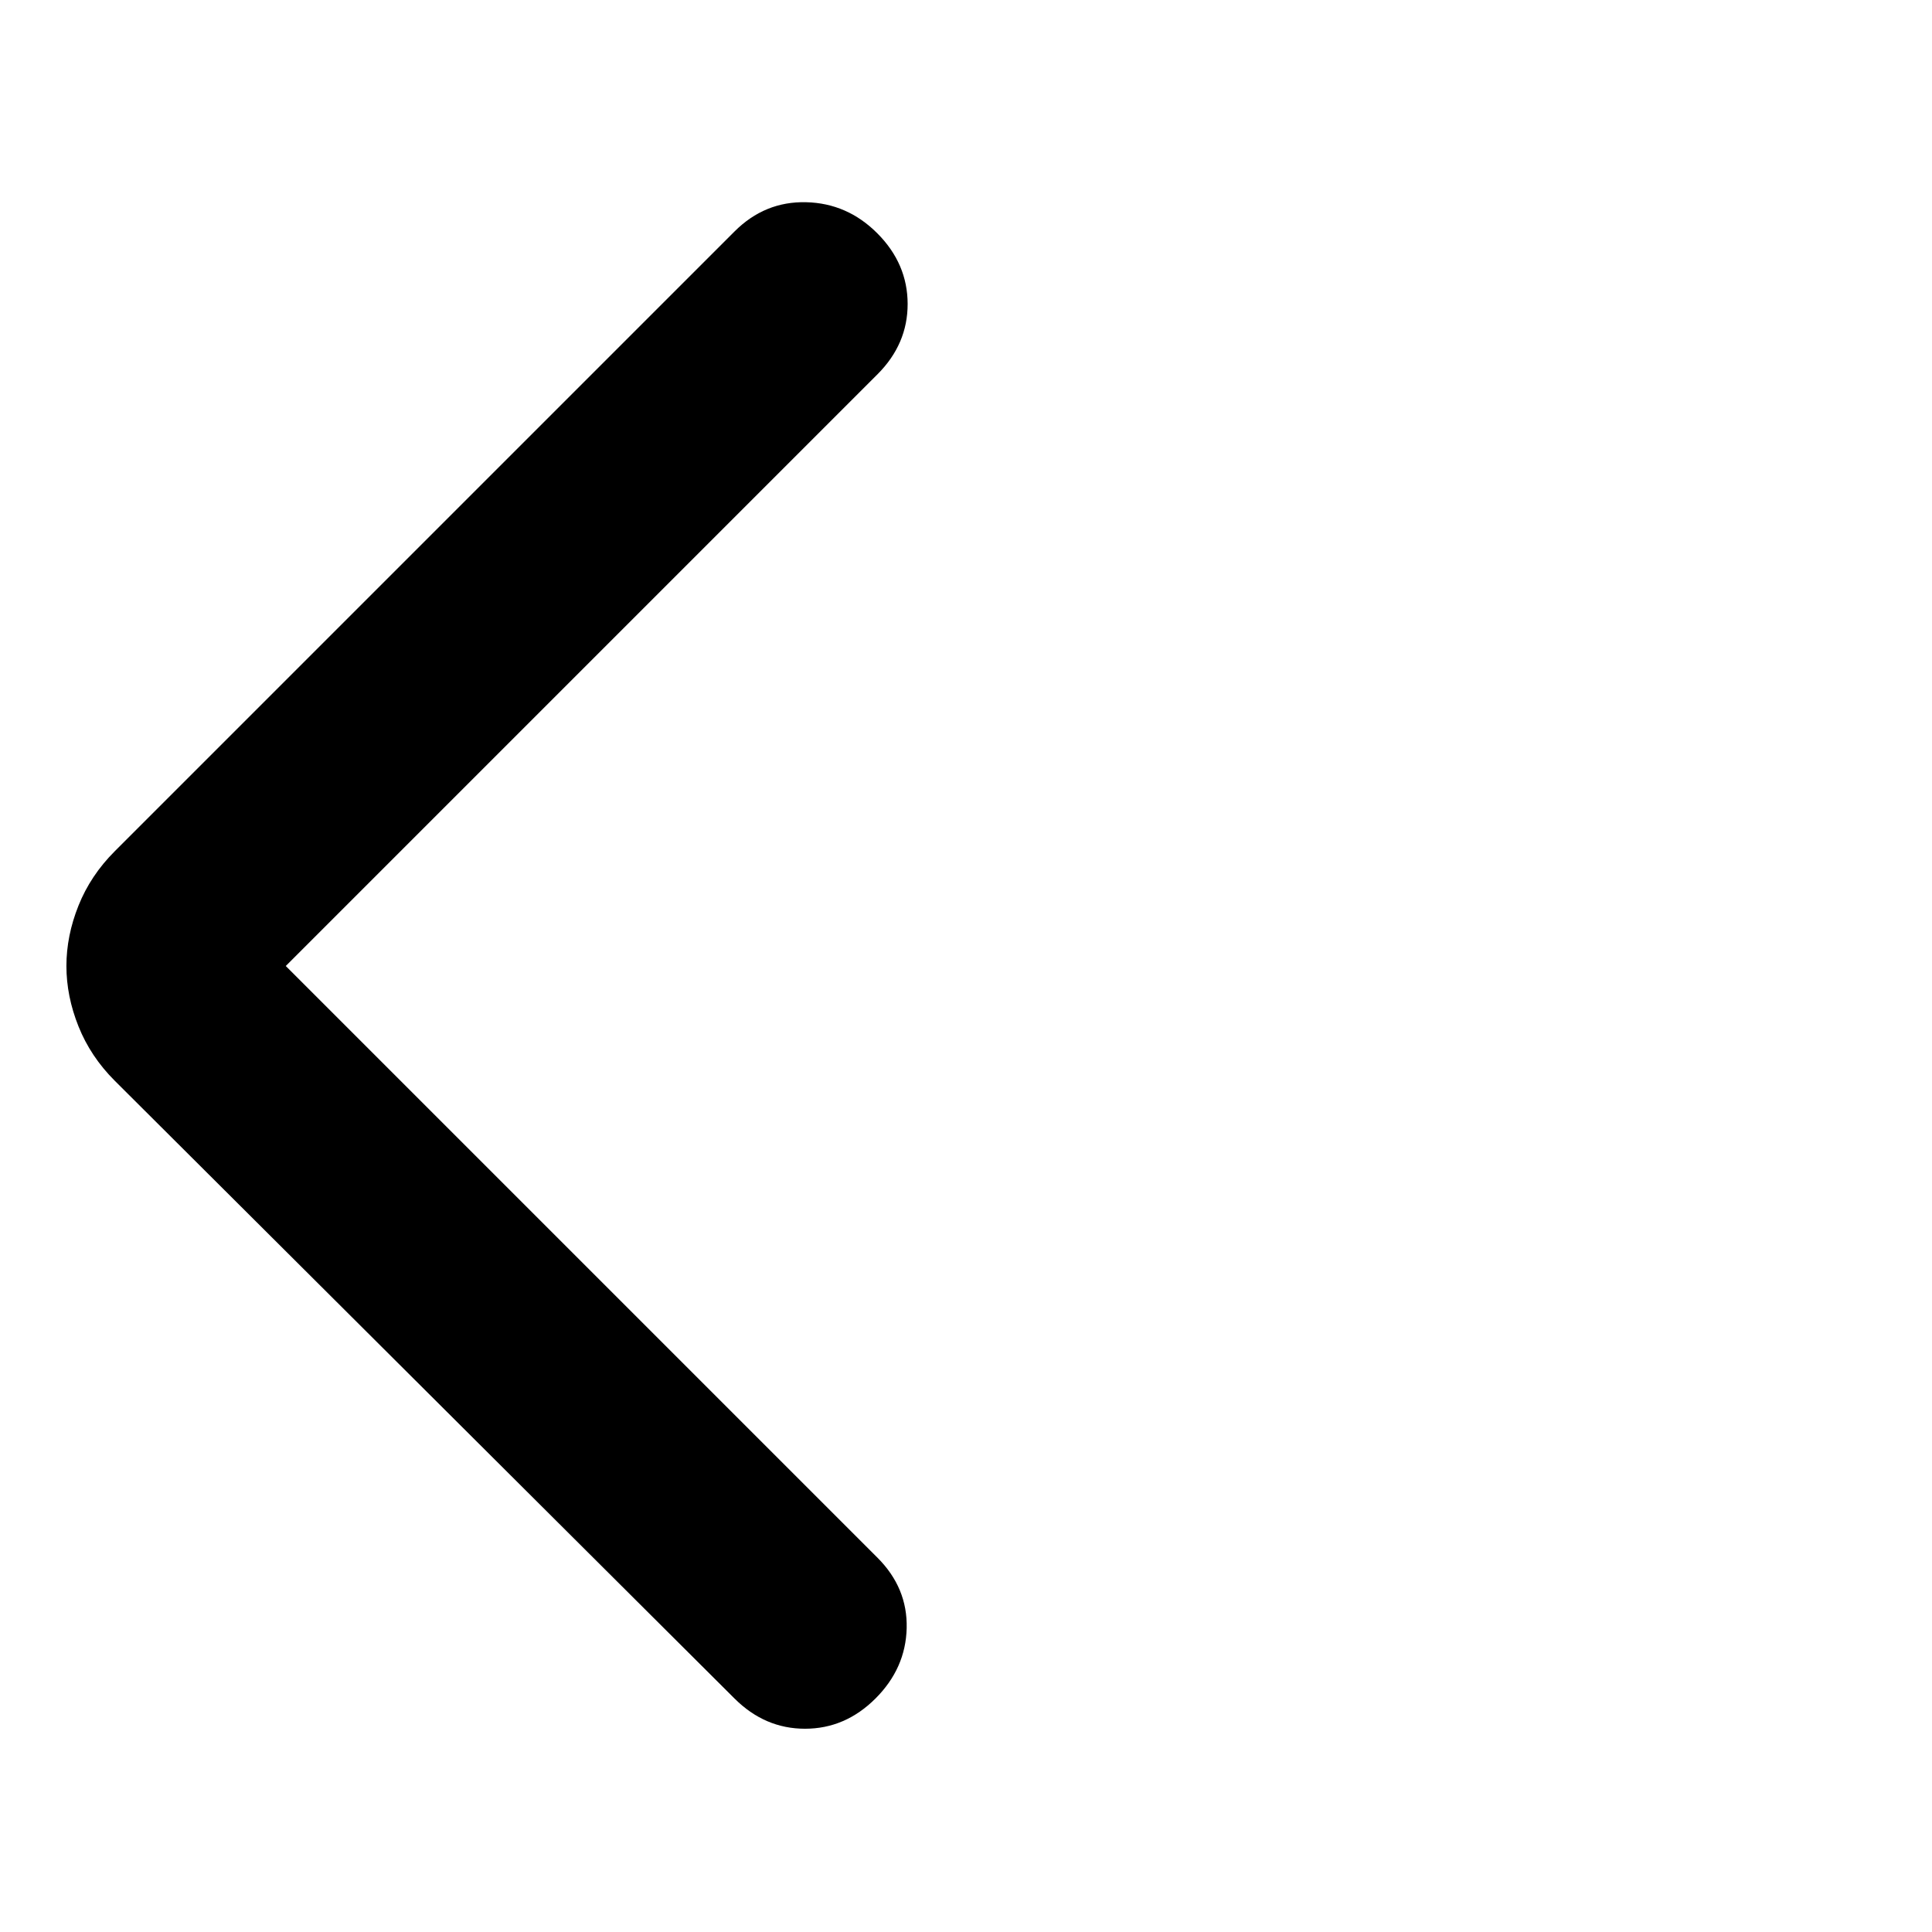
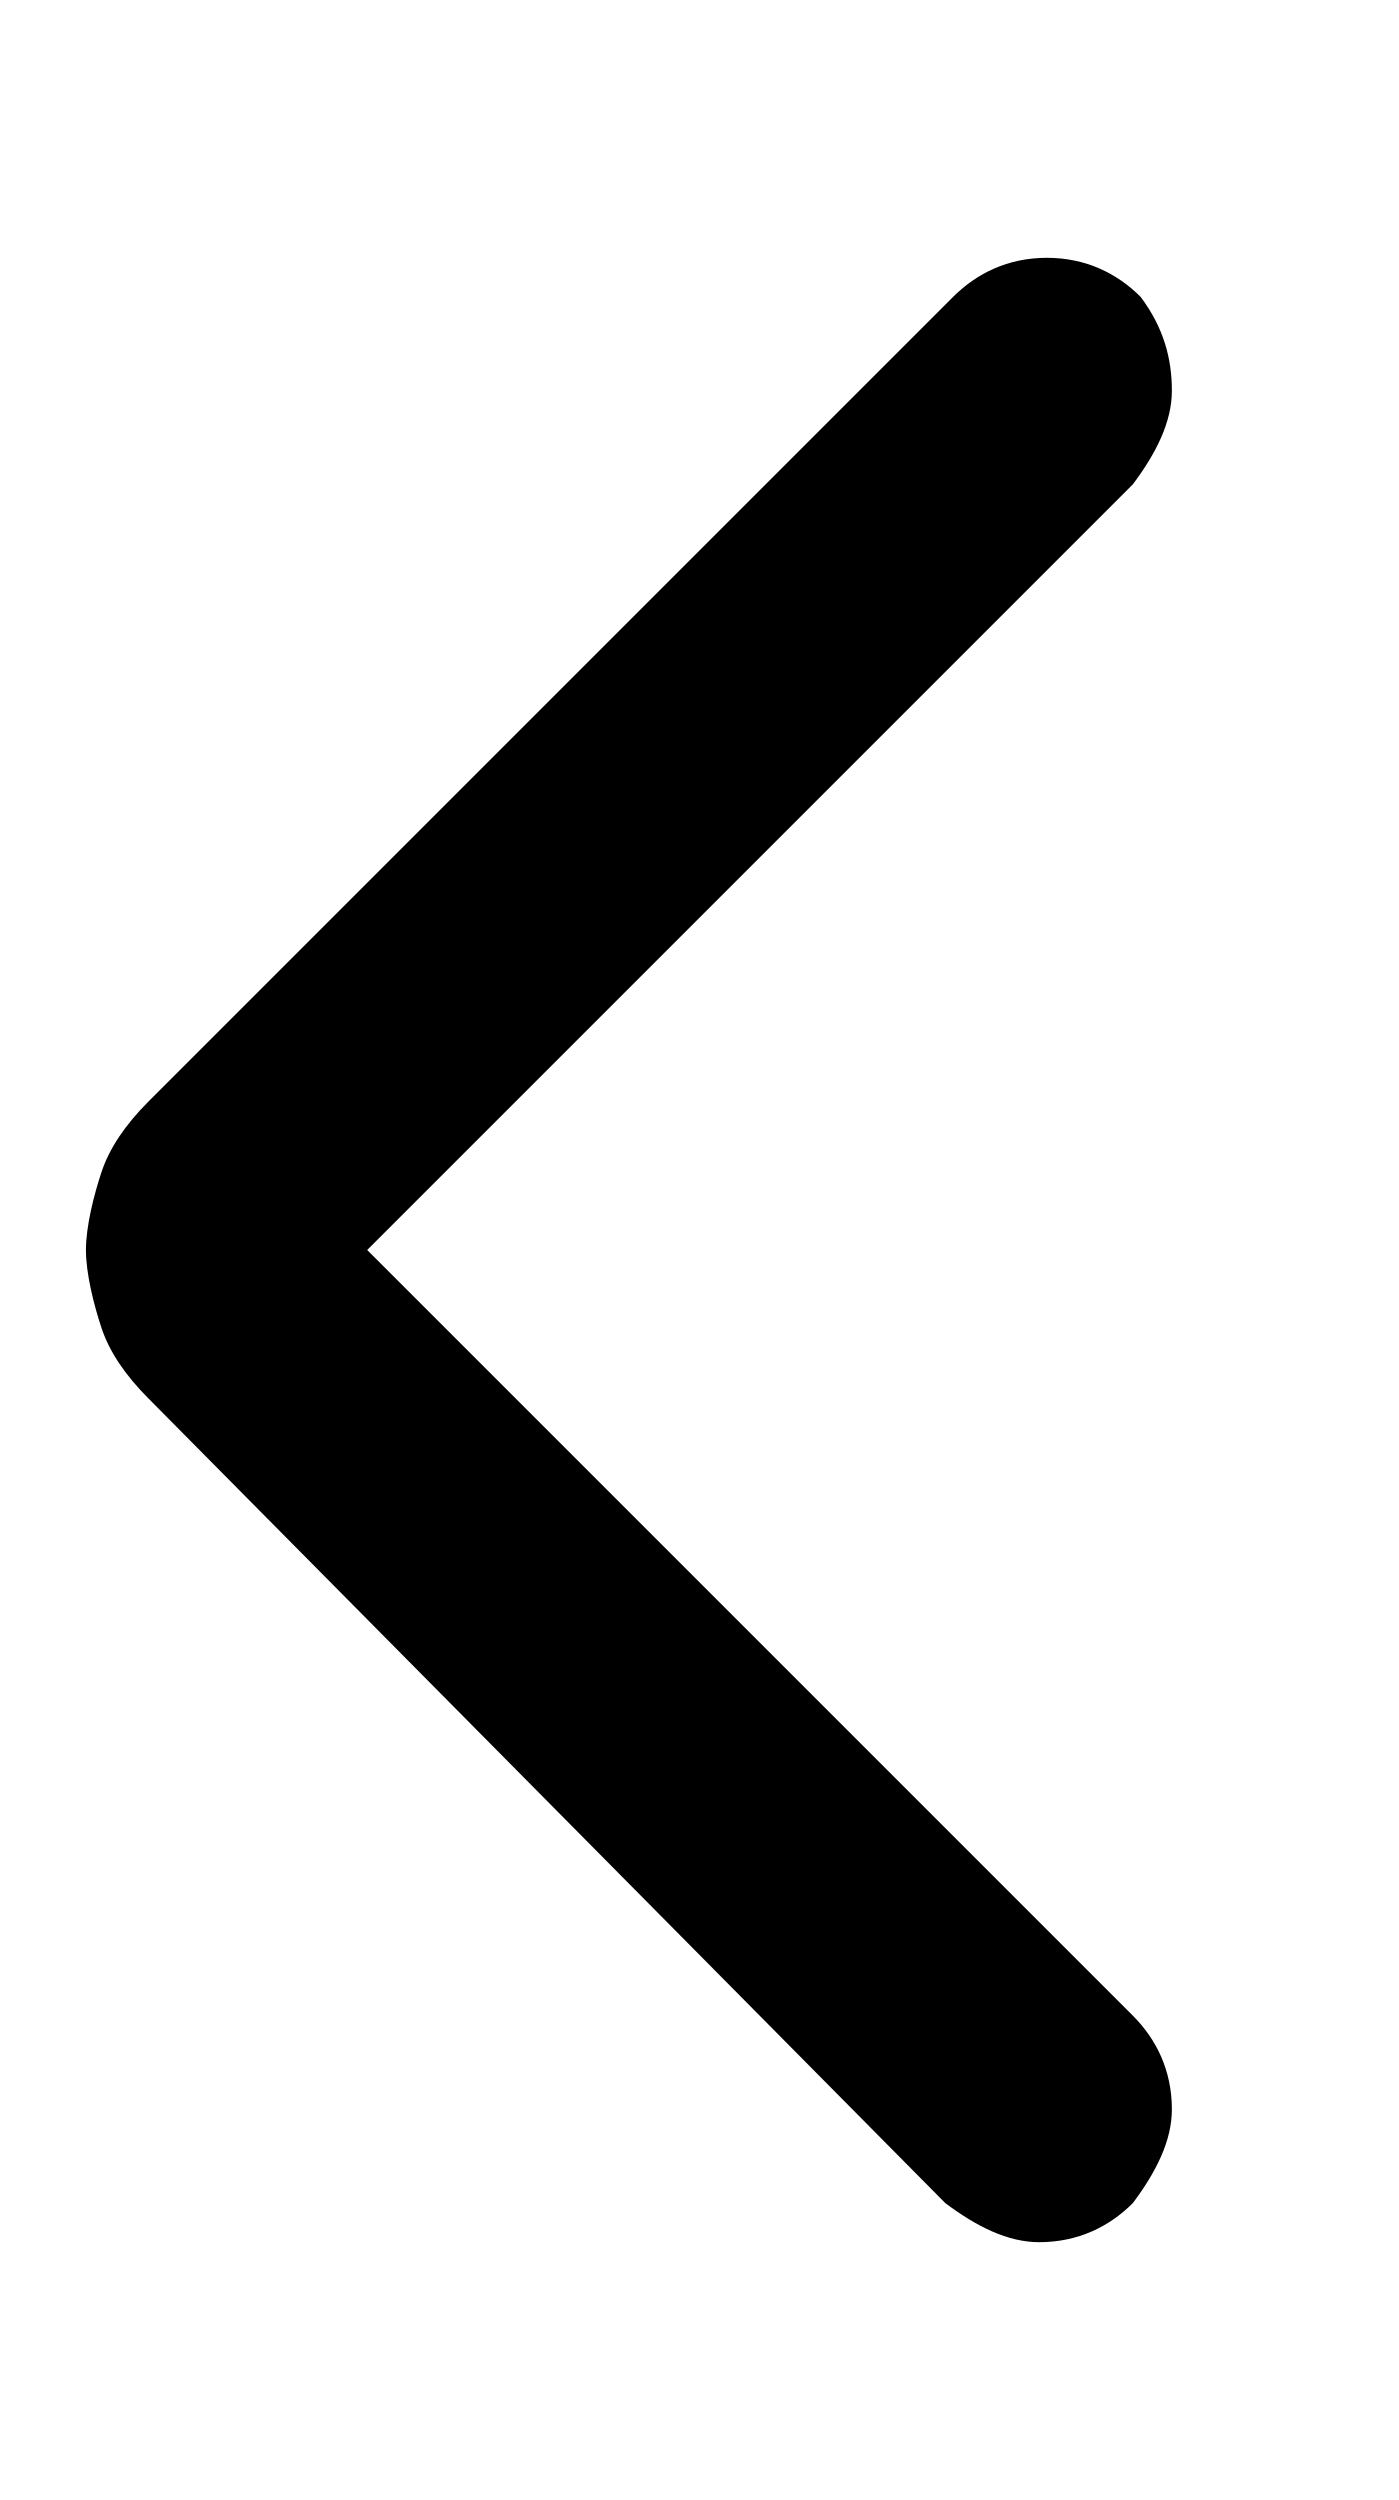
- <svg xmlns="http://www.w3.org/2000/svg" width="32" height="32" viewBox="0 0 24 24">
-   <path fill="currentColor" d="m3.55 12l7.35 7.35q.375.375.363.875t-.388.875t-.875.375t-.875-.375l-7.7-7.675q-.3-.3-.45-.675T.825 12t.15-.75t.45-.675l7.7-7.7q.375-.375.888-.363t.887.388t.375.875t-.375.875z" />
+ <svg xmlns="http://www.w3.org/2000/svg" version="1.1" id="Layer_1" x="0px" y="0px" viewBox="0 0 17.9 32" style="enable-background:new 0 0 17.9 32;" xml:space="preserve">
+   <path d="M4.7,16l9.8,9.8c0.3,0.3,0.5,0.7,0.5,1.2c0,0.4-0.2,0.8-0.5,1.2c-0.3,0.3-0.7,0.5-1.2,0.5c-0.4,0-0.8-0.2-1.2-0.5L1.9,17.9  c-0.3-0.3-0.5-0.6-0.6-0.9s-0.2-0.7-0.2-1s0.1-0.7,0.2-1c0.1-0.3,0.3-0.6,0.6-0.9L12.2,3.8c0.3-0.3,0.7-0.5,1.2-0.5  c0.5,0,0.9,0.2,1.2,0.5C14.9,4.2,15,4.6,15,5c0,0.4-0.2,0.8-0.5,1.2L4.7,16z" />
</svg>
